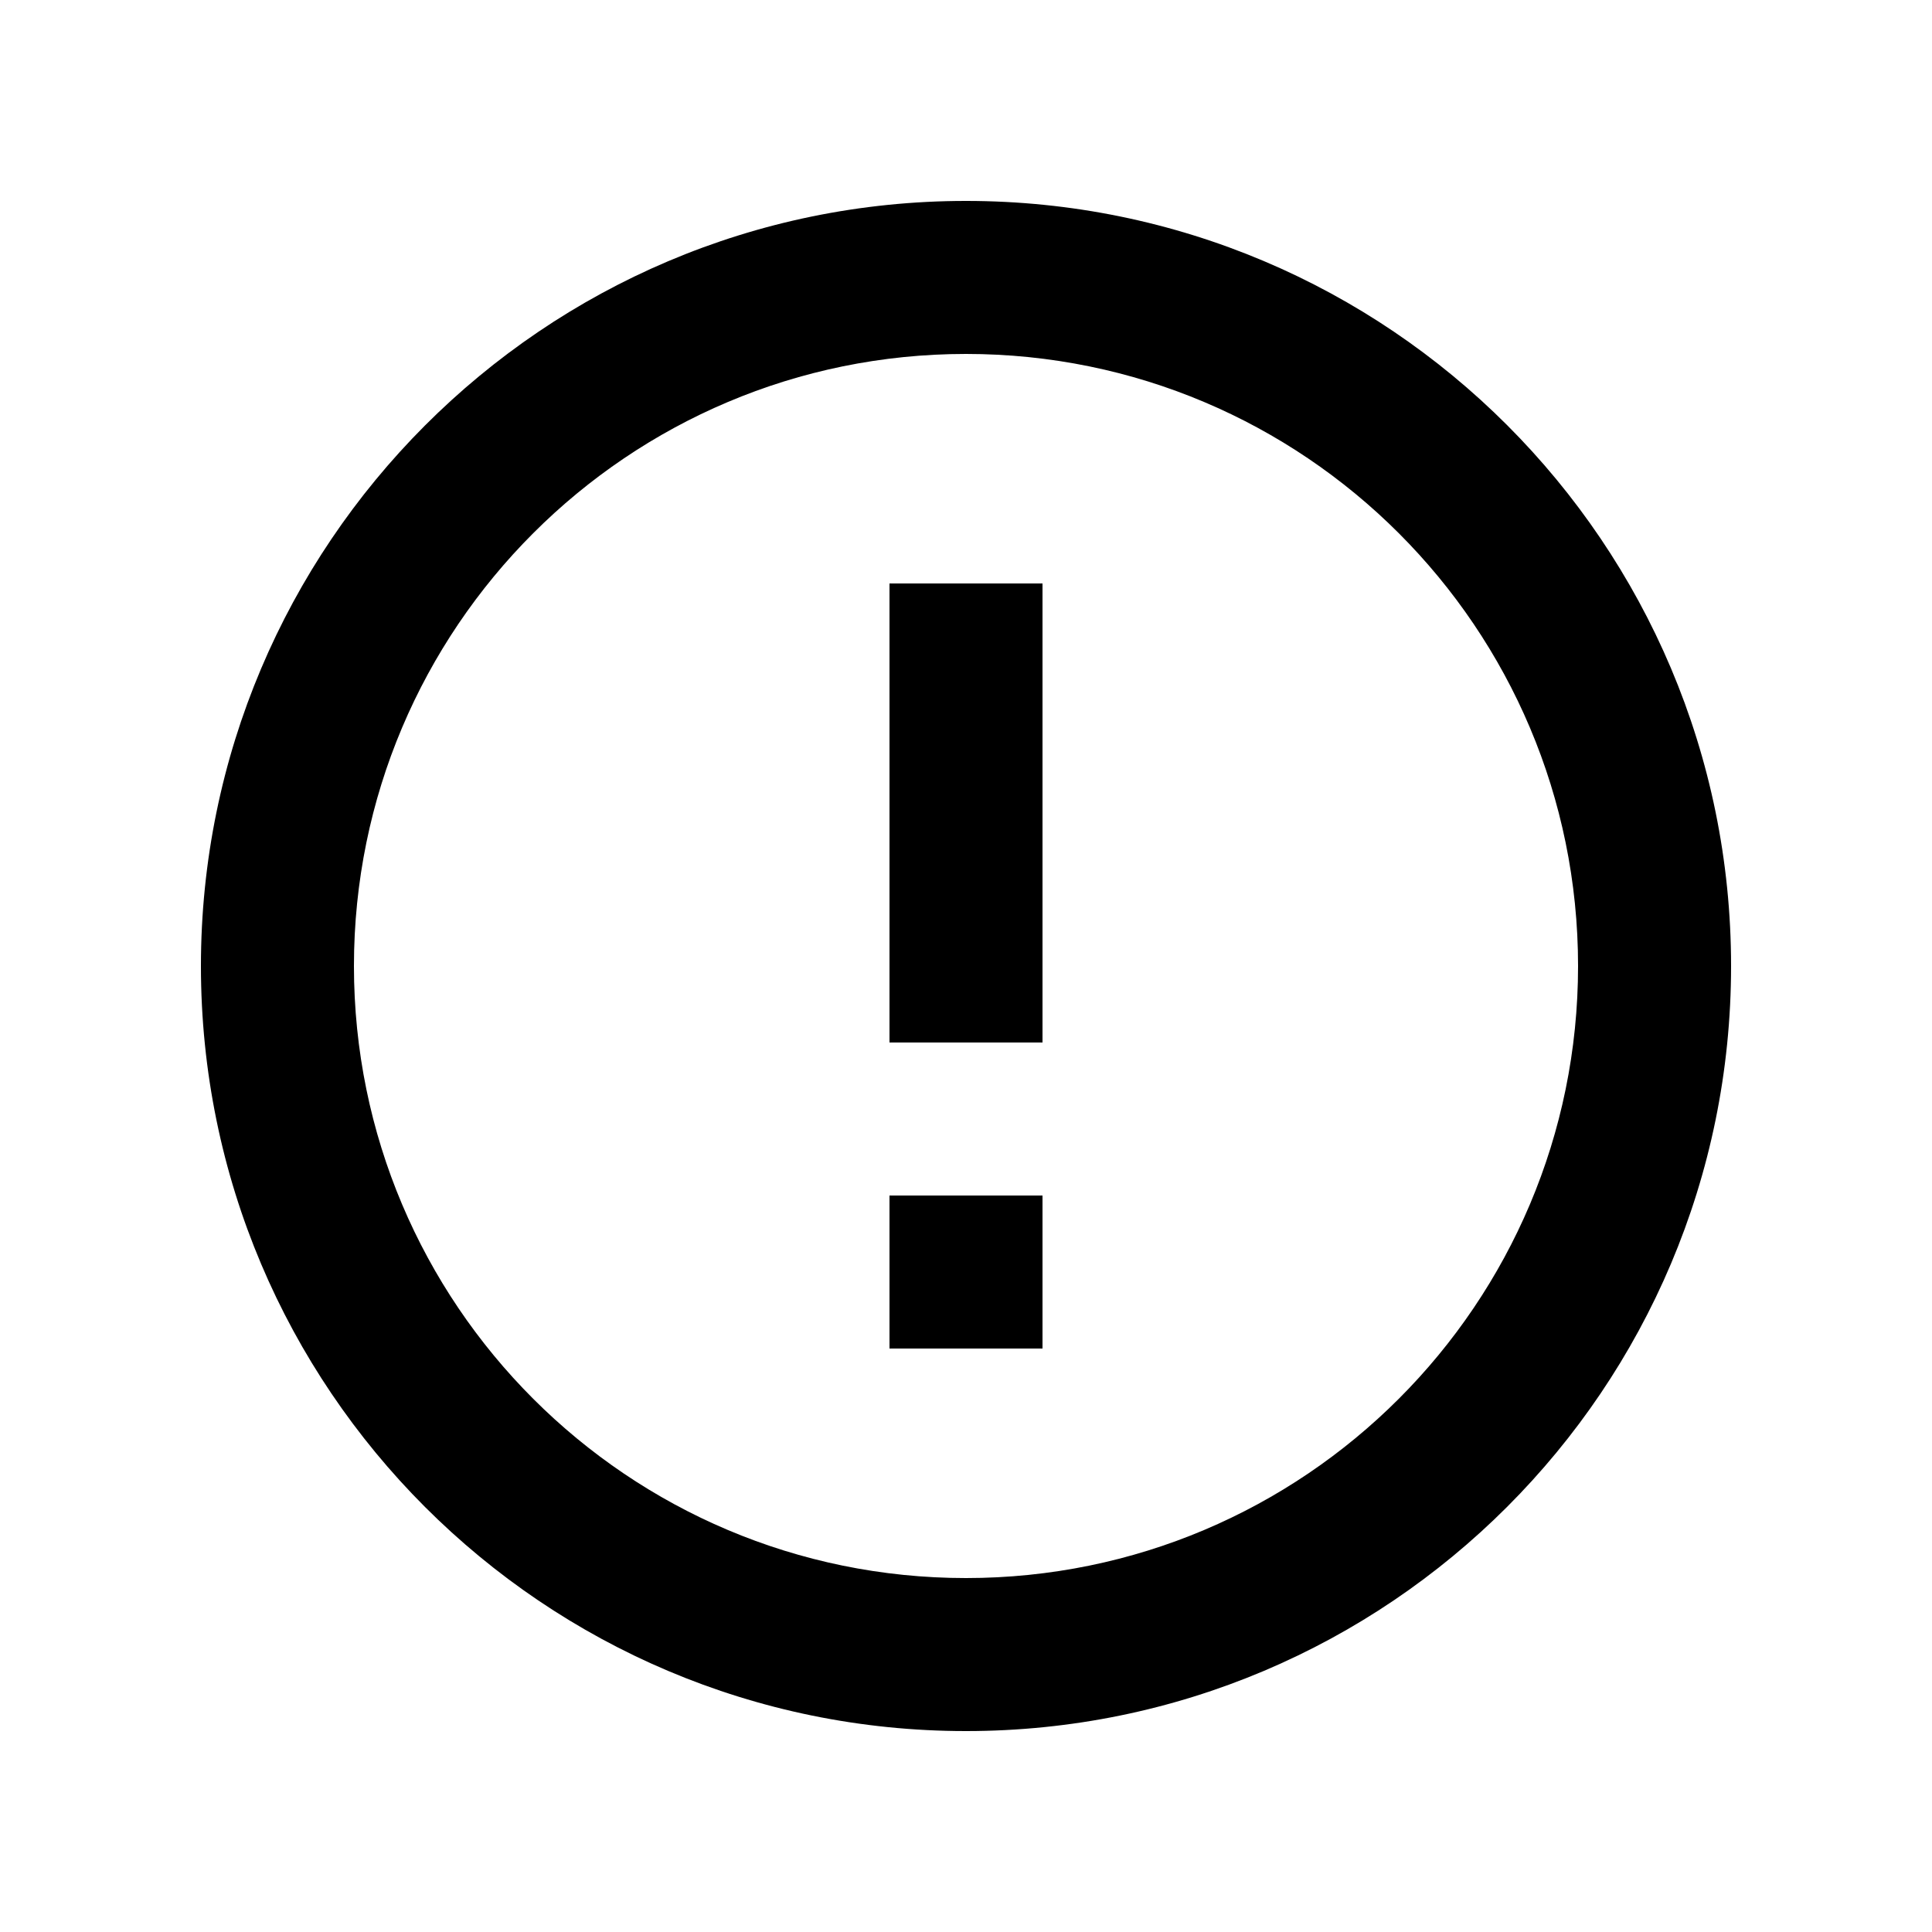
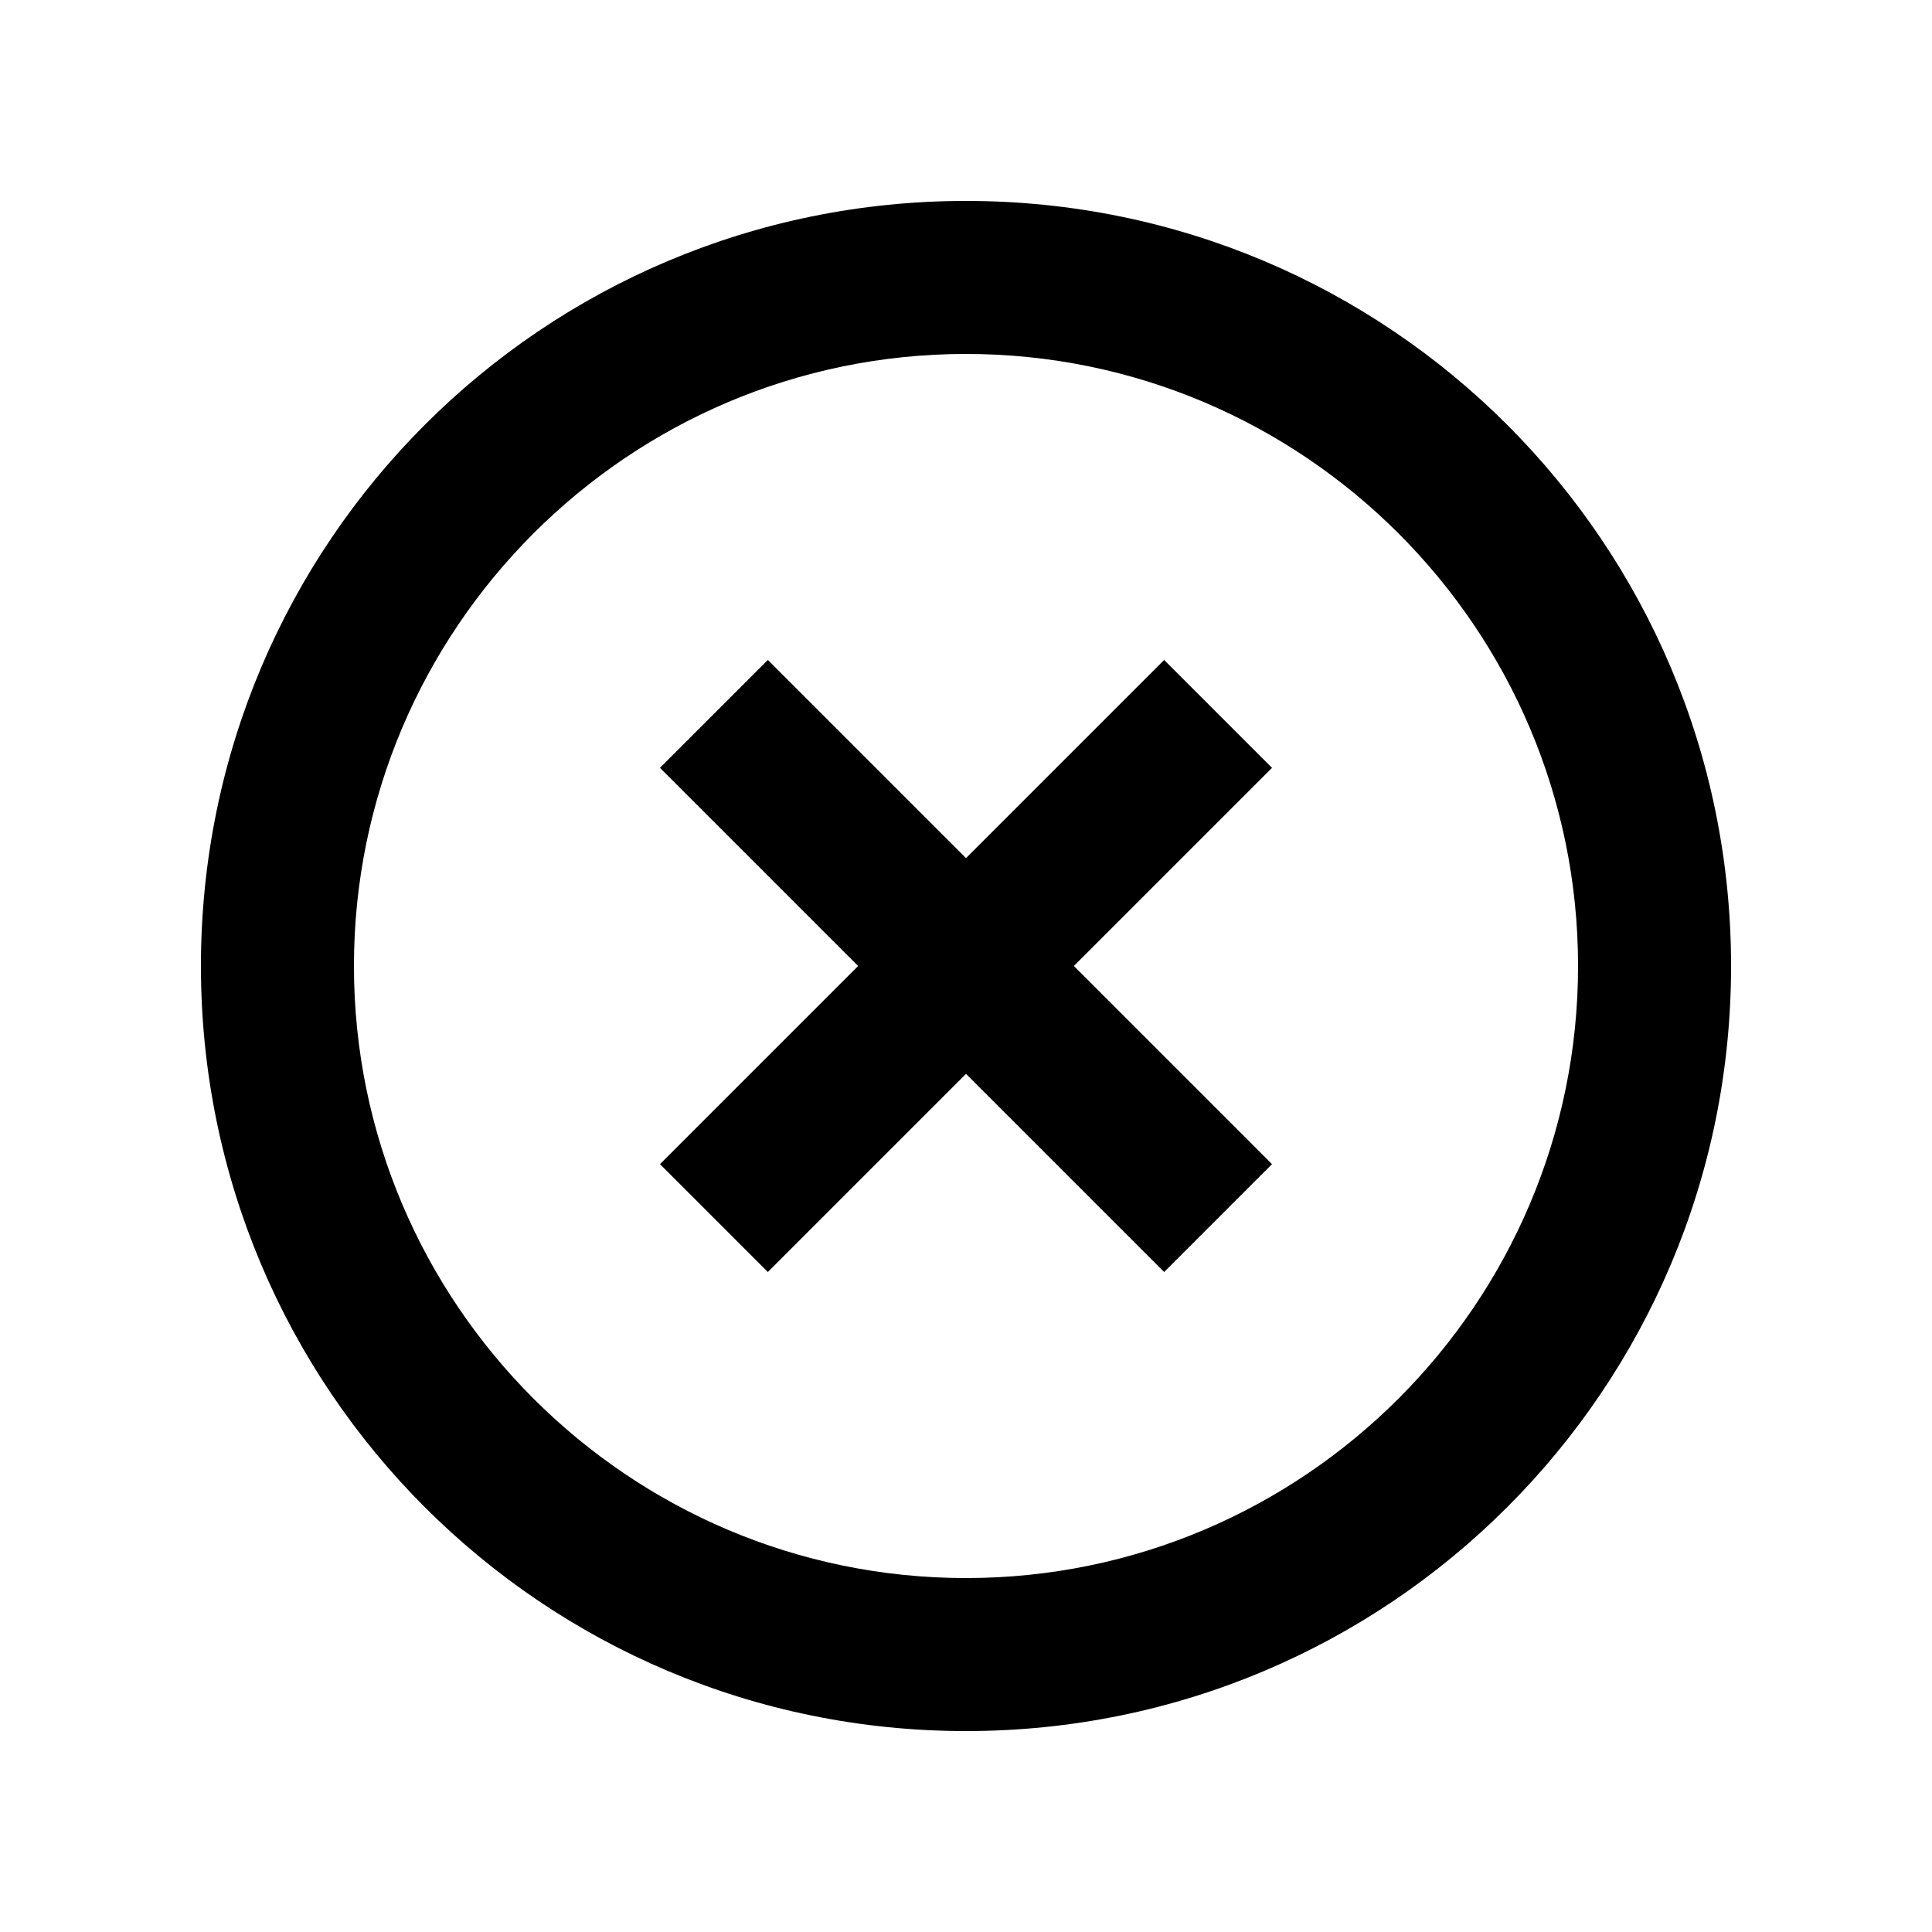
<svg xmlns="http://www.w3.org/2000/svg" width="1e3" height="1e3" version="1.1" viewBox="0 0 1e3 1e3">
-   <path d="m460.4 618.8h79.2v79.2h-79.2v-79.2m0-316.8h79.2v237.6h-79.2v-237.6m39.6-198c-218.99 0-396 178.2-396 396a396 396 0 0 0 396 396 396 396 0 0 0 396-396 396 396 0 0 0-396-396m0 712.8a316.8 316.8 0 0 1-316.8-316.8 316.8 316.8 0 0 1 316.8-316.8 316.8 316.8 0 0 1 316.8 316.8 316.8 316.8 0 0 1-316.8 316.8z" stroke-width="39.6" />
+   <path d="m500 816.8c-174.64 0-316.8-142.16-316.8-316.8s142.16-316.8 316.8-316.8 316.8 142.16 316.8 316.8-142.16 316.8-316.8 316.8m0-712.8c-218.99 0-396 177.01-396 396s177.01 396 396 396 396-177.01 396-396-177.01-396-396-396m102.56 237.6-102.56 102.56-102.56-102.56-55.836 55.836 102.56 102.56-102.56 102.56 55.836 55.836 102.56-102.56 102.56 102.56 55.836-55.836-102.56-102.56 102.56-102.56z" stroke-width="39.6" />
</svg>
